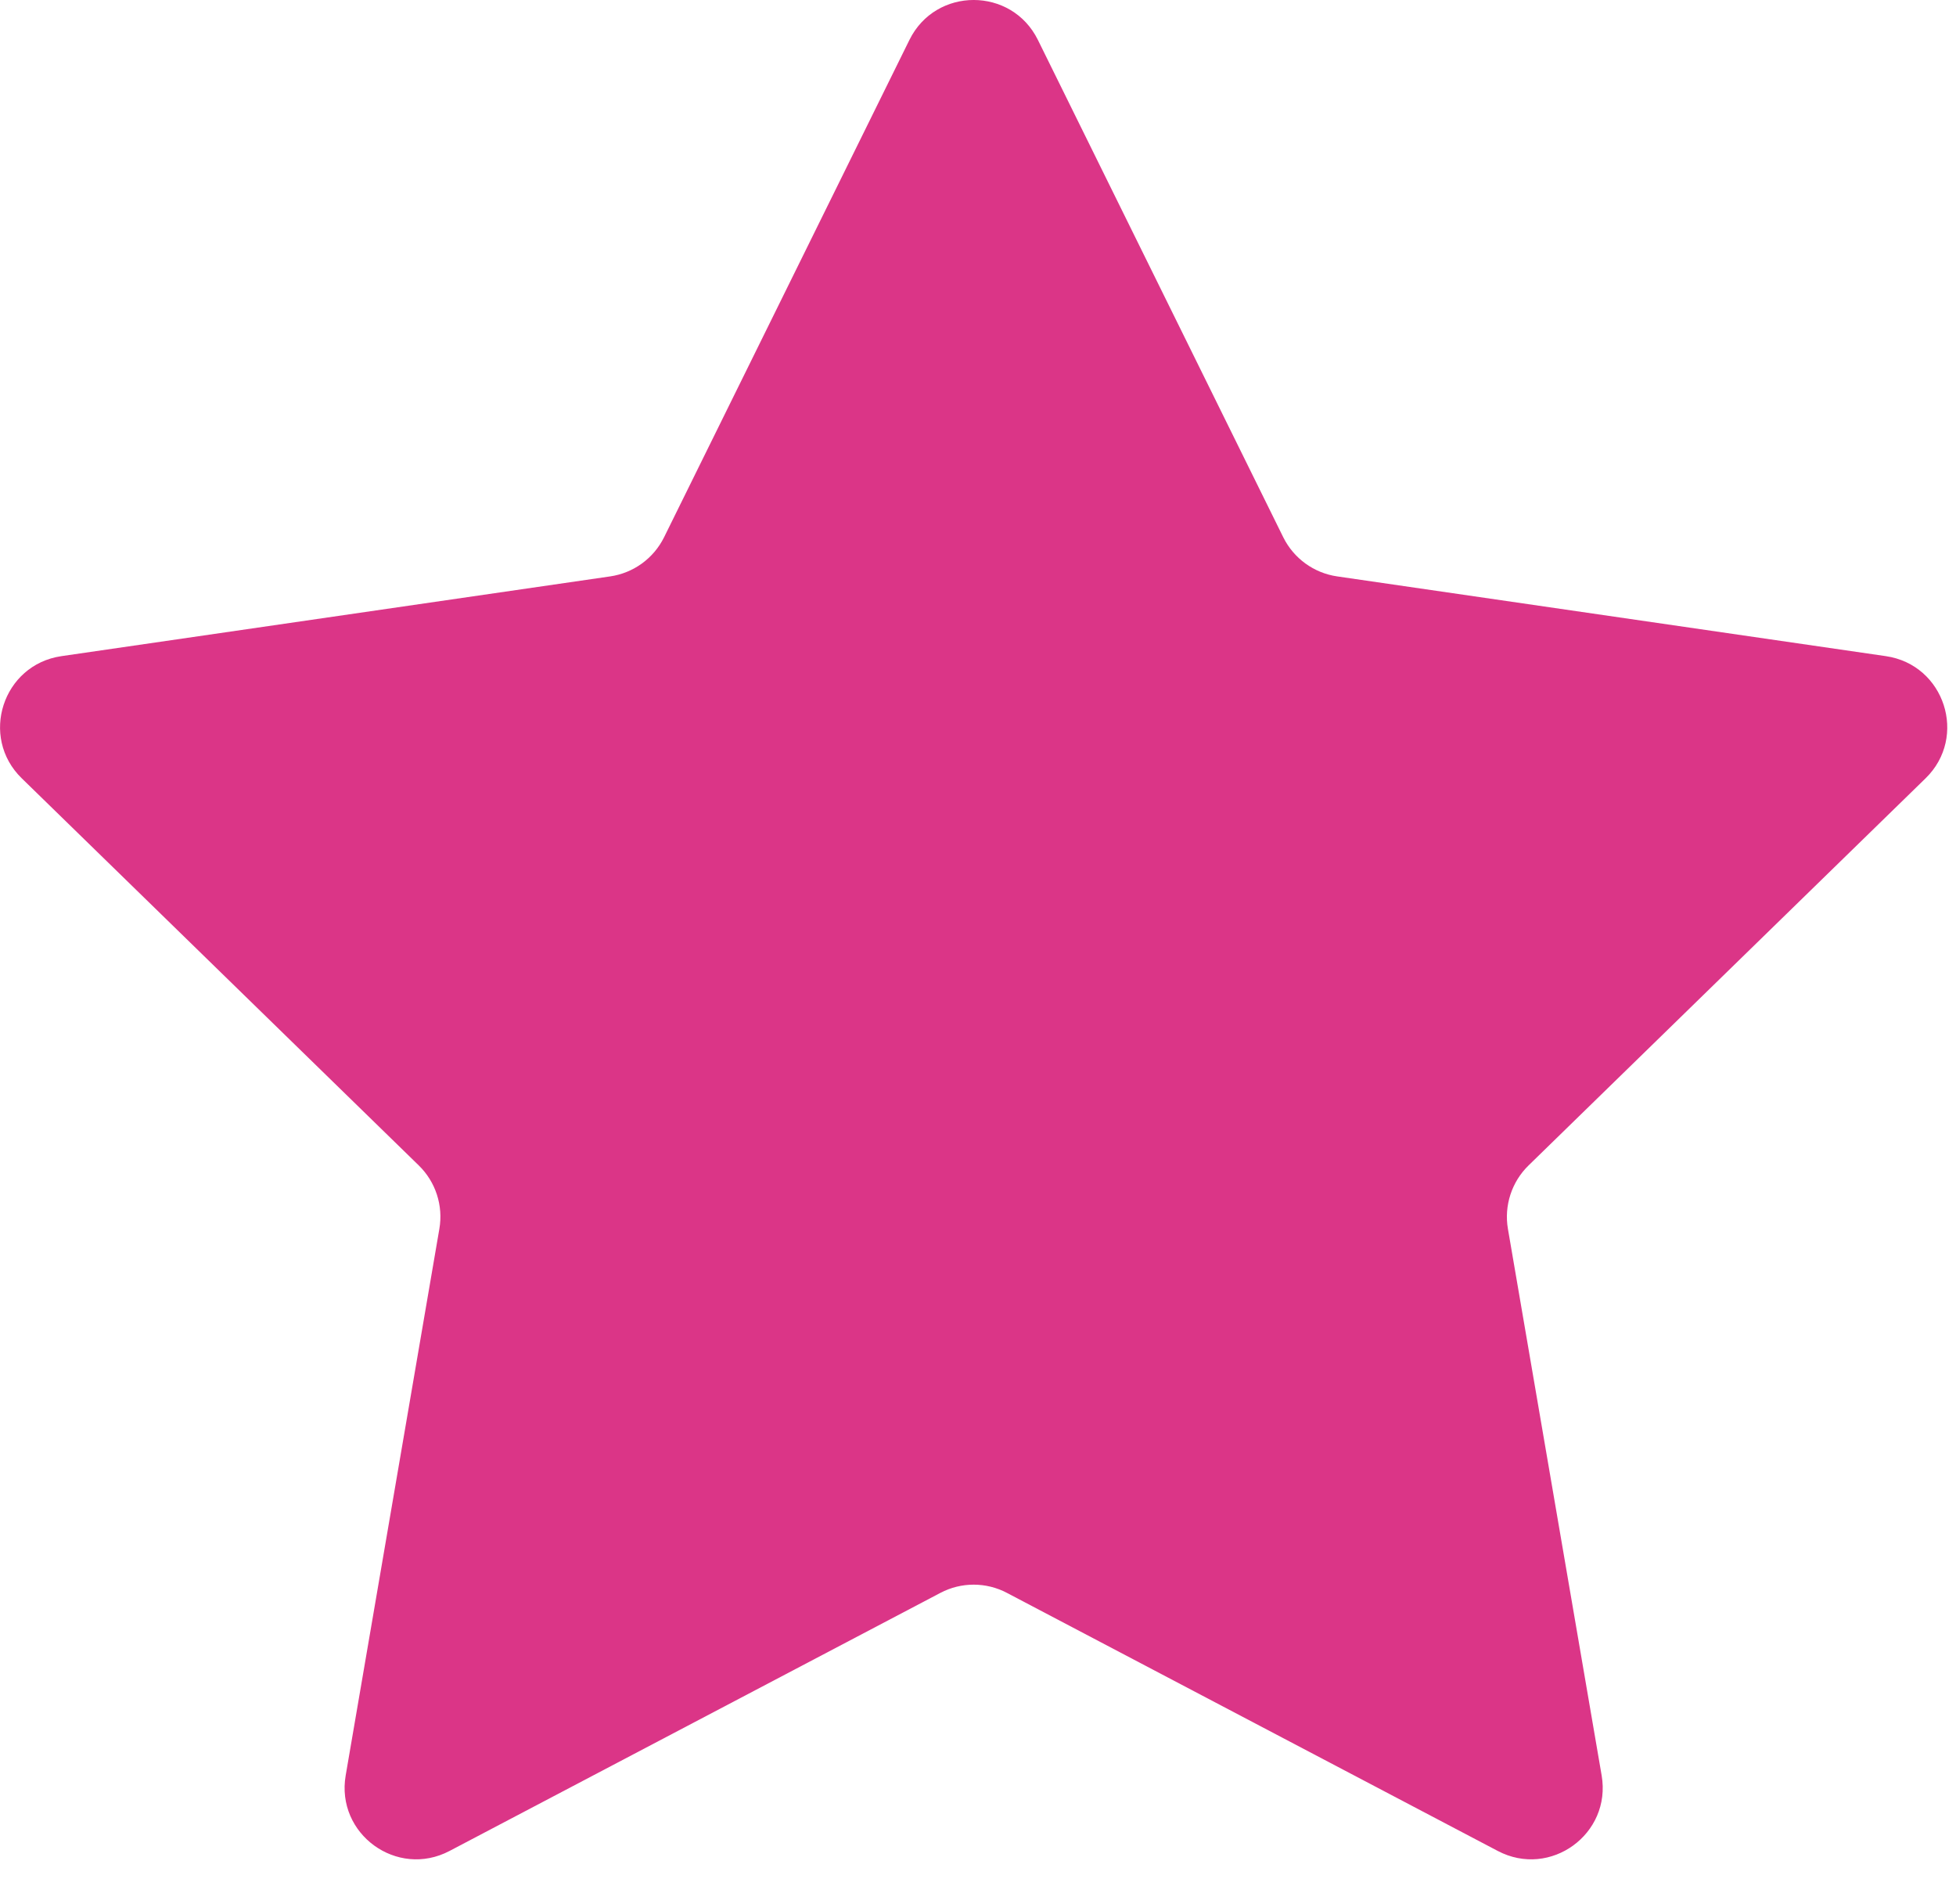
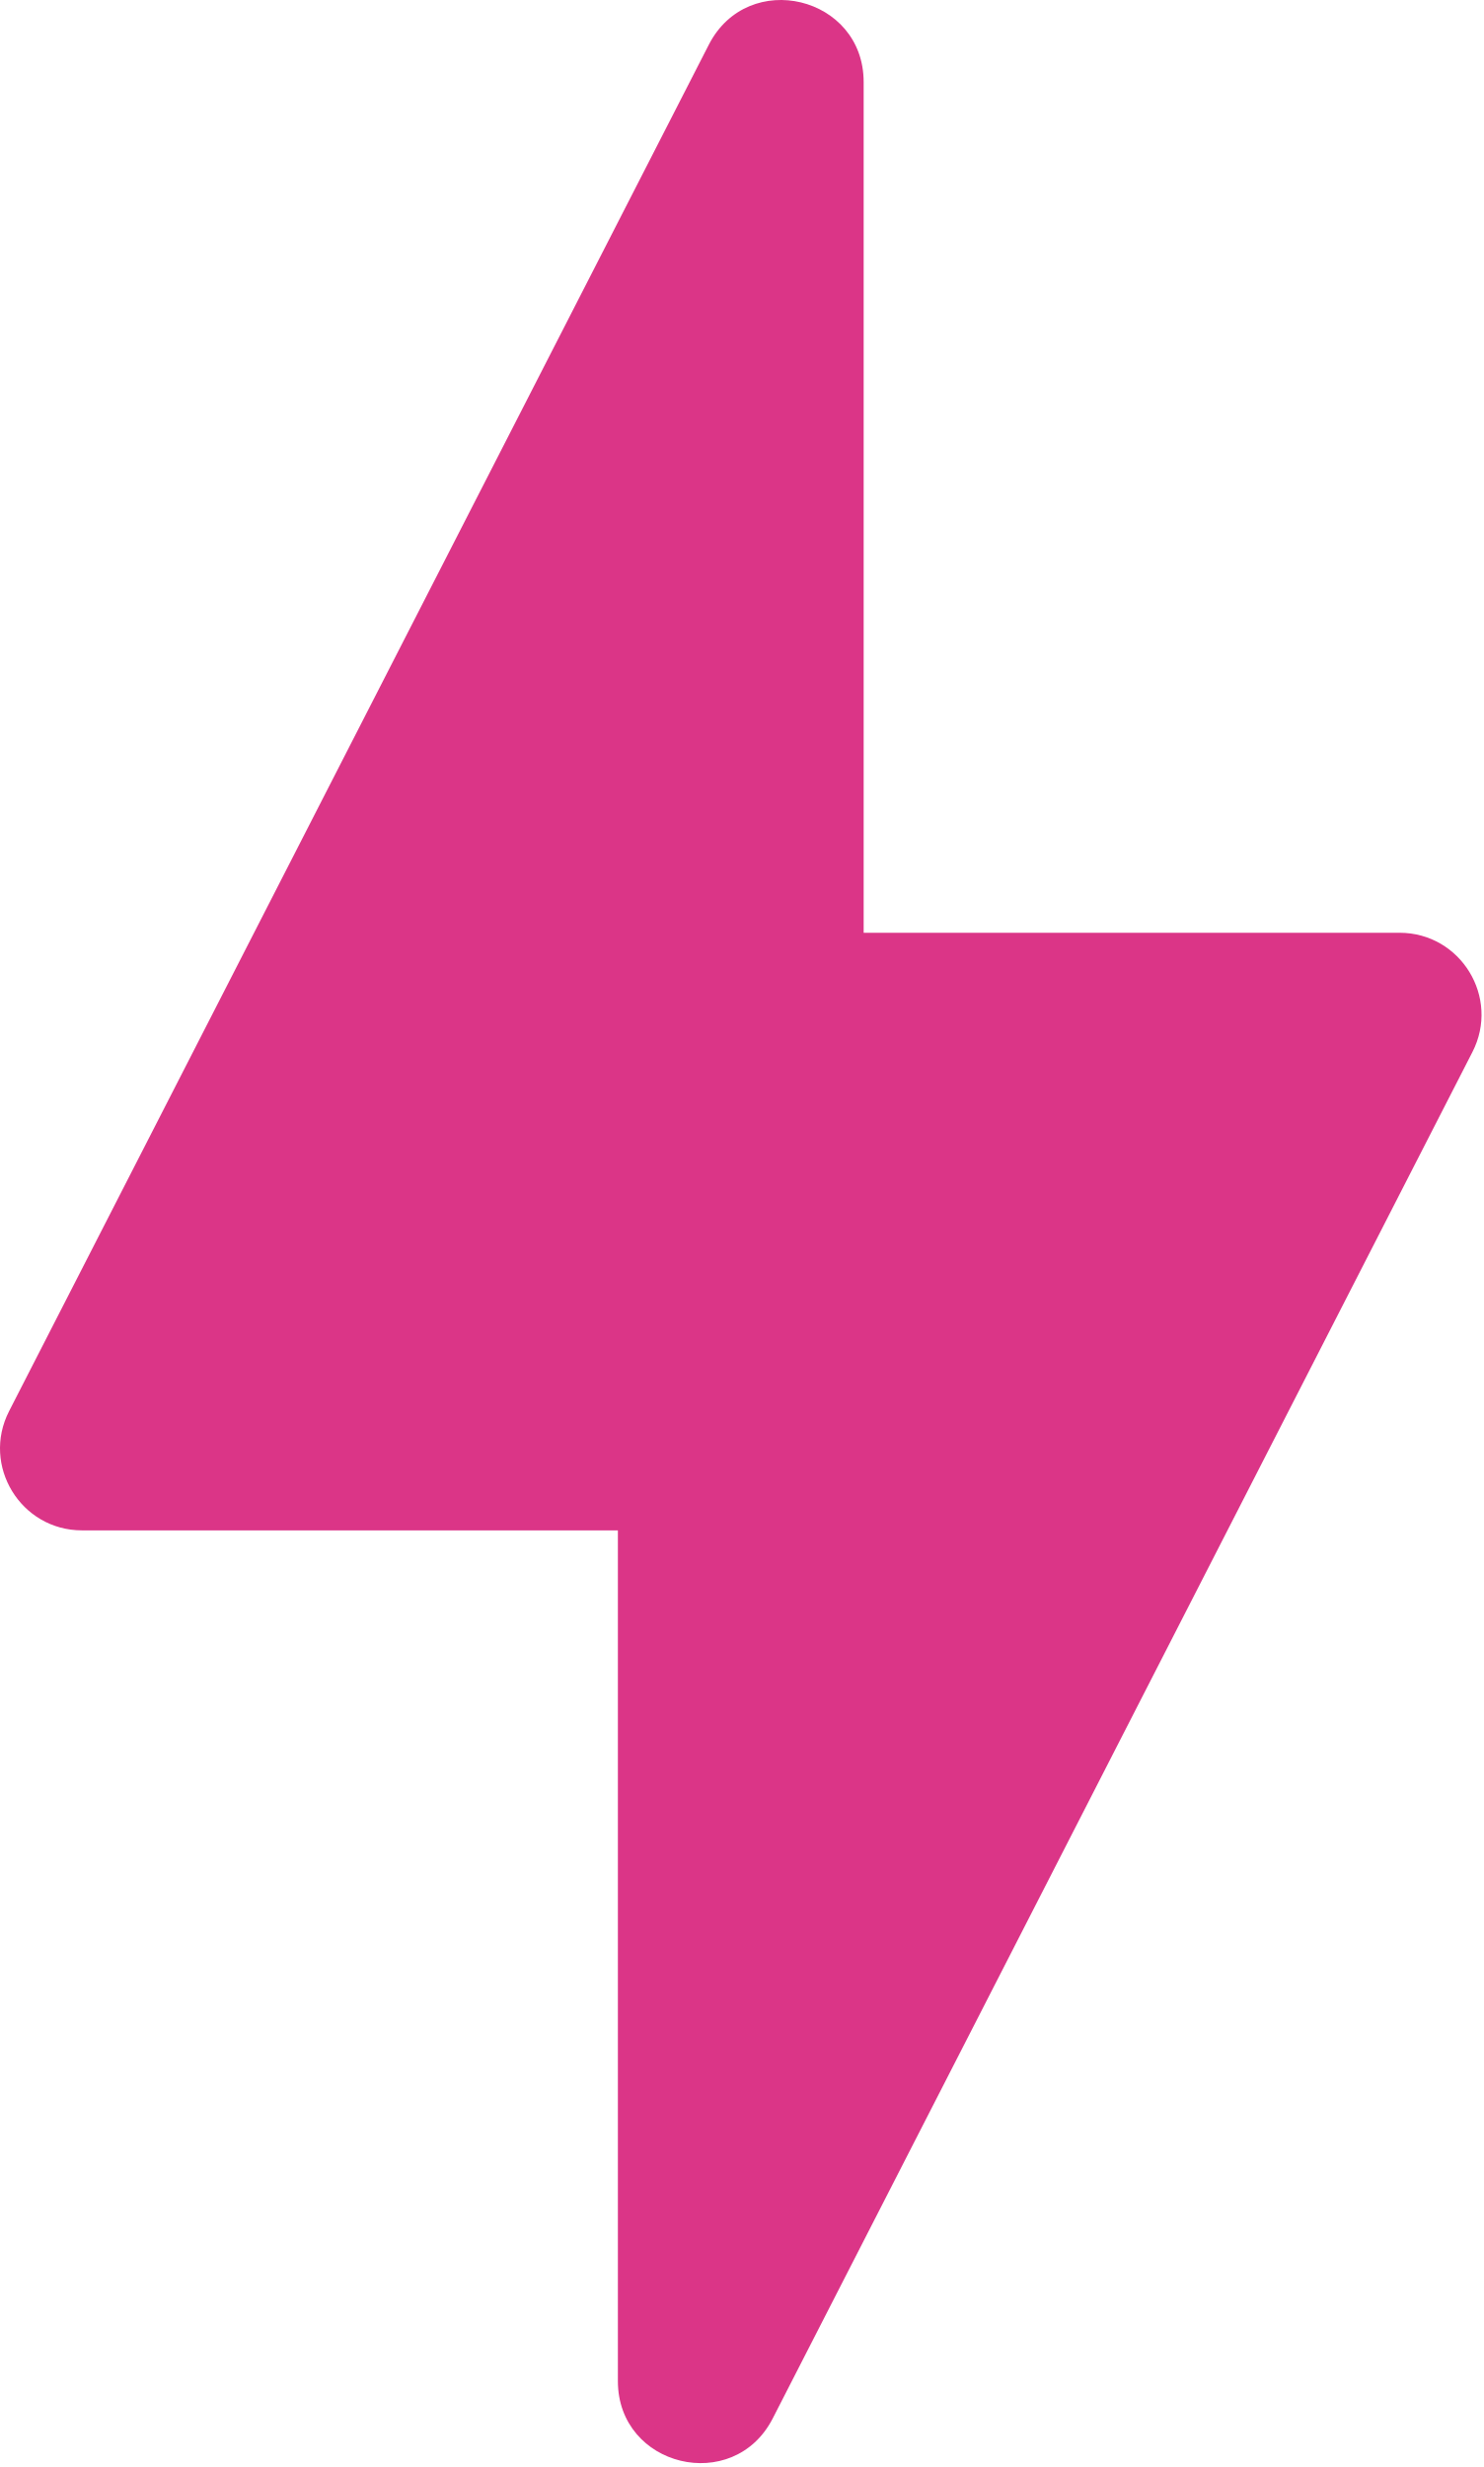
- <svg xmlns="http://www.w3.org/2000/svg" width="37" height="36" viewBox="0 0 37 36" fill="none">
-   <path d="M17.203 0.755C17.7 -0.252 19.136 -0.252 19.633 0.755L24.274 10.16C24.472 10.56 24.853 10.837 25.295 10.901L35.673 12.409C36.785 12.571 37.228 13.937 36.424 14.72L28.914 22.041C28.595 22.352 28.449 22.801 28.524 23.24L30.297 33.577C30.487 34.684 29.326 35.528 28.332 35.005L19.048 30.125C18.654 29.917 18.182 29.917 17.788 30.125L8.504 35.005C7.51 35.528 6.349 34.684 6.539 33.577L8.311 23.24C8.387 22.801 8.241 22.352 7.922 22.041L0.412 14.72C-0.393 13.937 0.051 12.571 1.162 12.409L11.541 10.901C11.983 10.837 12.364 10.56 12.562 10.16L17.203 0.755Z" fill="#DB3587" />
+ <svg xmlns="http://www.w3.org/2000/svg" width="178" height="296" viewBox="0 0 178 296" fill="none">
+   <path fill-rule="evenodd" clip-rule="evenodd" d="M85.055 5.364C89.76 -3.823 103.635 -0.476 103.635 9.846V111.916H167.934C175.284 111.916 180.034 119.686 176.684 126.228L92.724 290.172C88.018 299.359 74.144 296.013 74.143 285.691V183.621H9.844C2.494 183.621 -2.256 175.851 1.094 169.31L85.055 5.364Z" fill="#DB3587" />
</svg>
